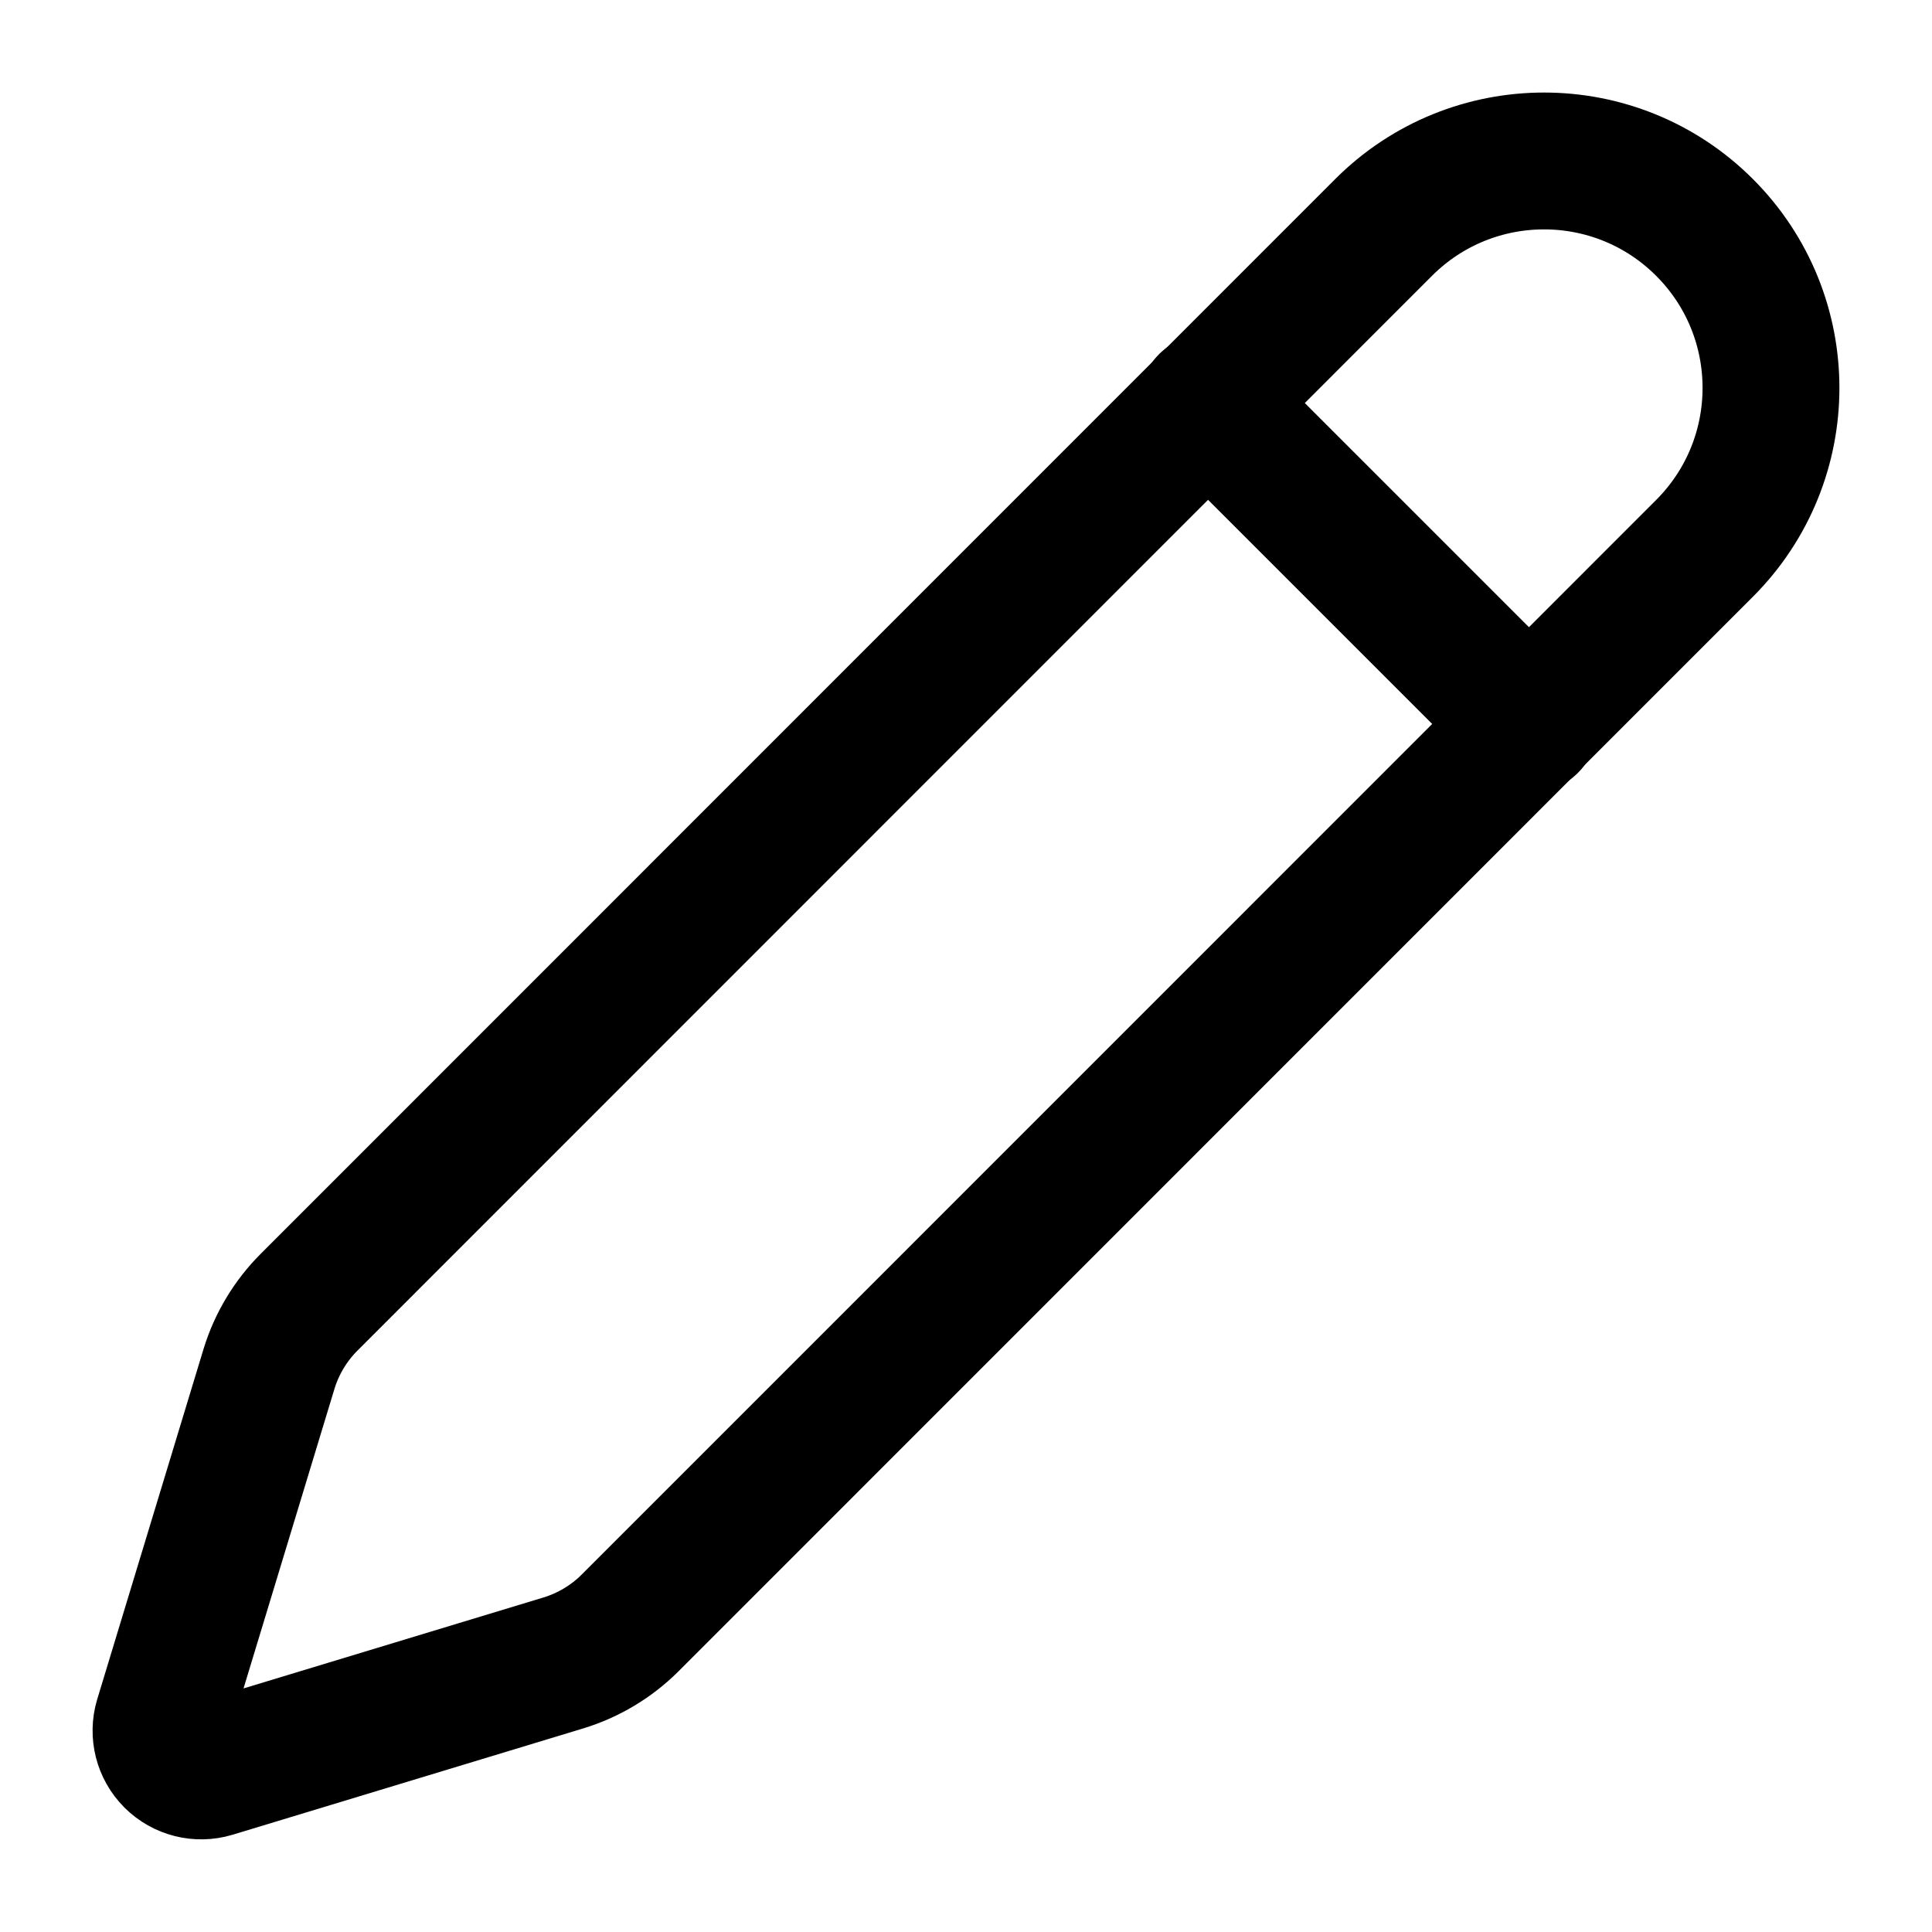
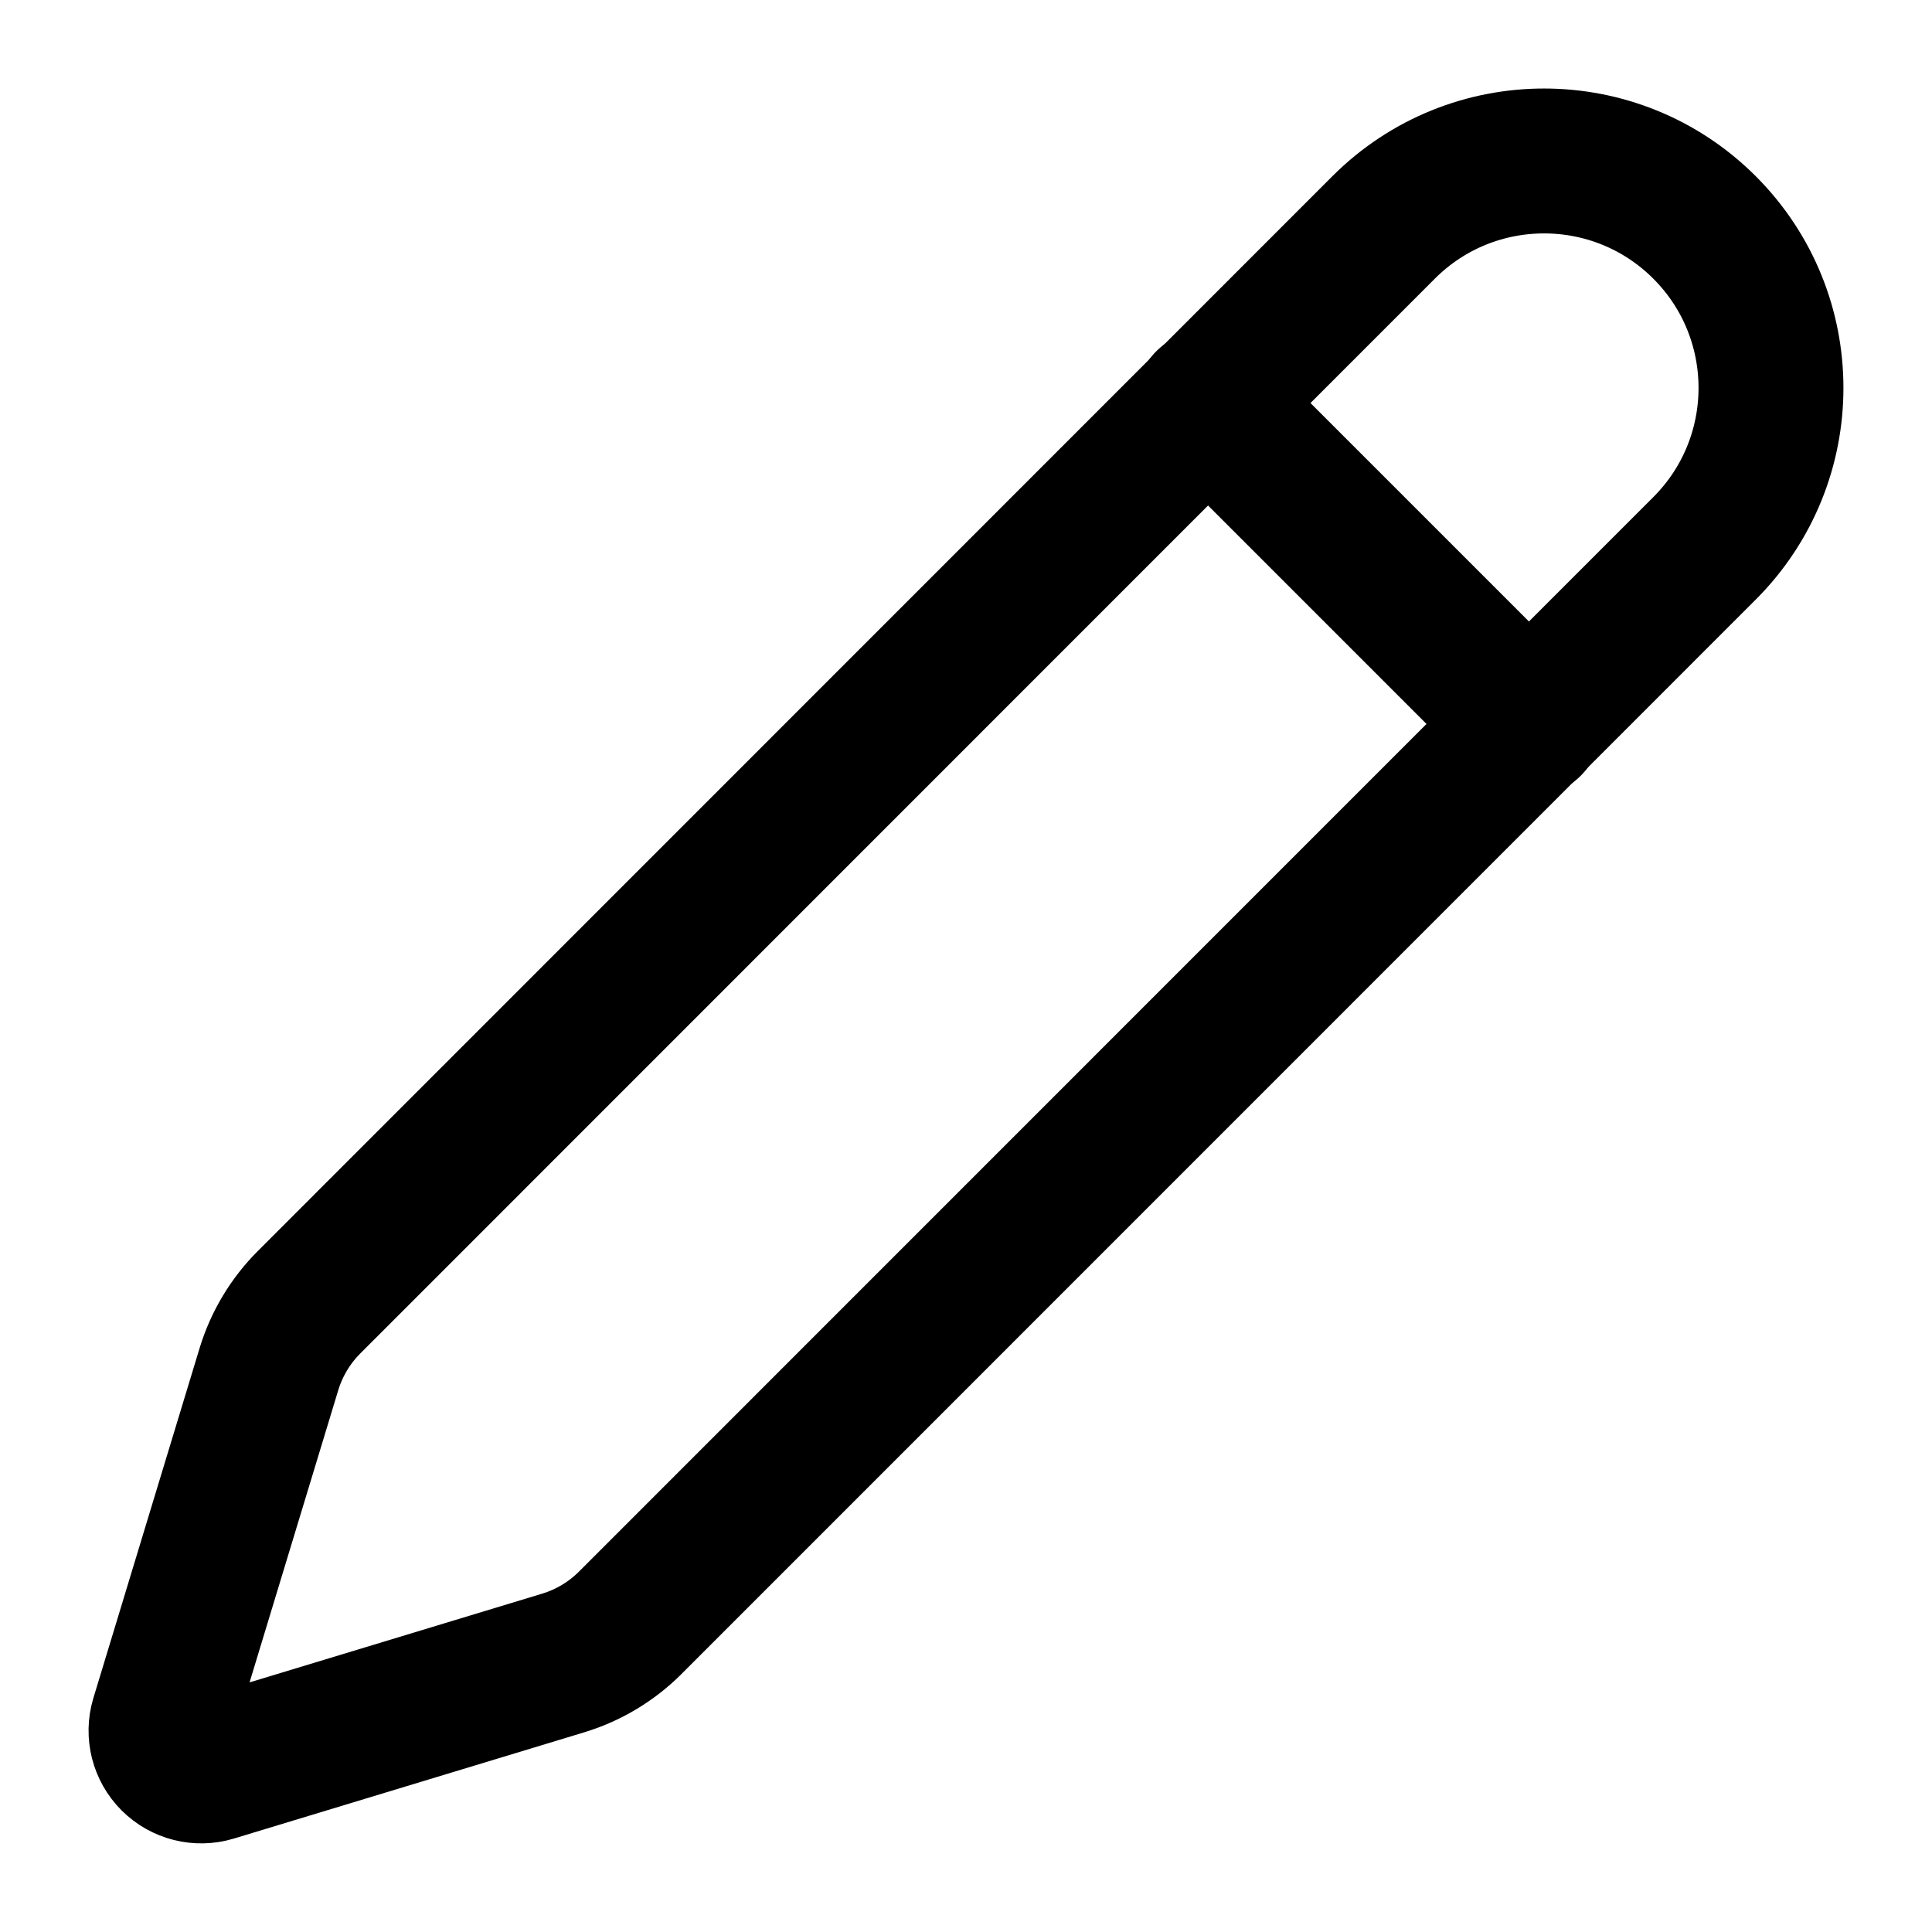
- <svg xmlns="http://www.w3.org/2000/svg" width="24" height="24" viewBox="0 0 24 24" fill="none" stroke="currentColor" stroke-width="1.7" stroke-linecap="round" stroke-linejoin="round">
+ <svg xmlns="http://www.w3.org/2000/svg" width="24" height="24" viewBox="0 0 24 24" fill="none" stroke="currentColor" stroke-width="1.8" stroke-linecap="round" stroke-linejoin="round">
  <path d="M21.174 6.812a1 1 0 0 0-3.986-3.987L3.842 16.174a2 2 0 0 0-.5.83l-1.321 4.352a.5.5 0 0 0 .623.622l4.353-1.32a2 2 0 0 0 .83-.497z" />
  <path d="m15 5 4 4" />
</svg>
